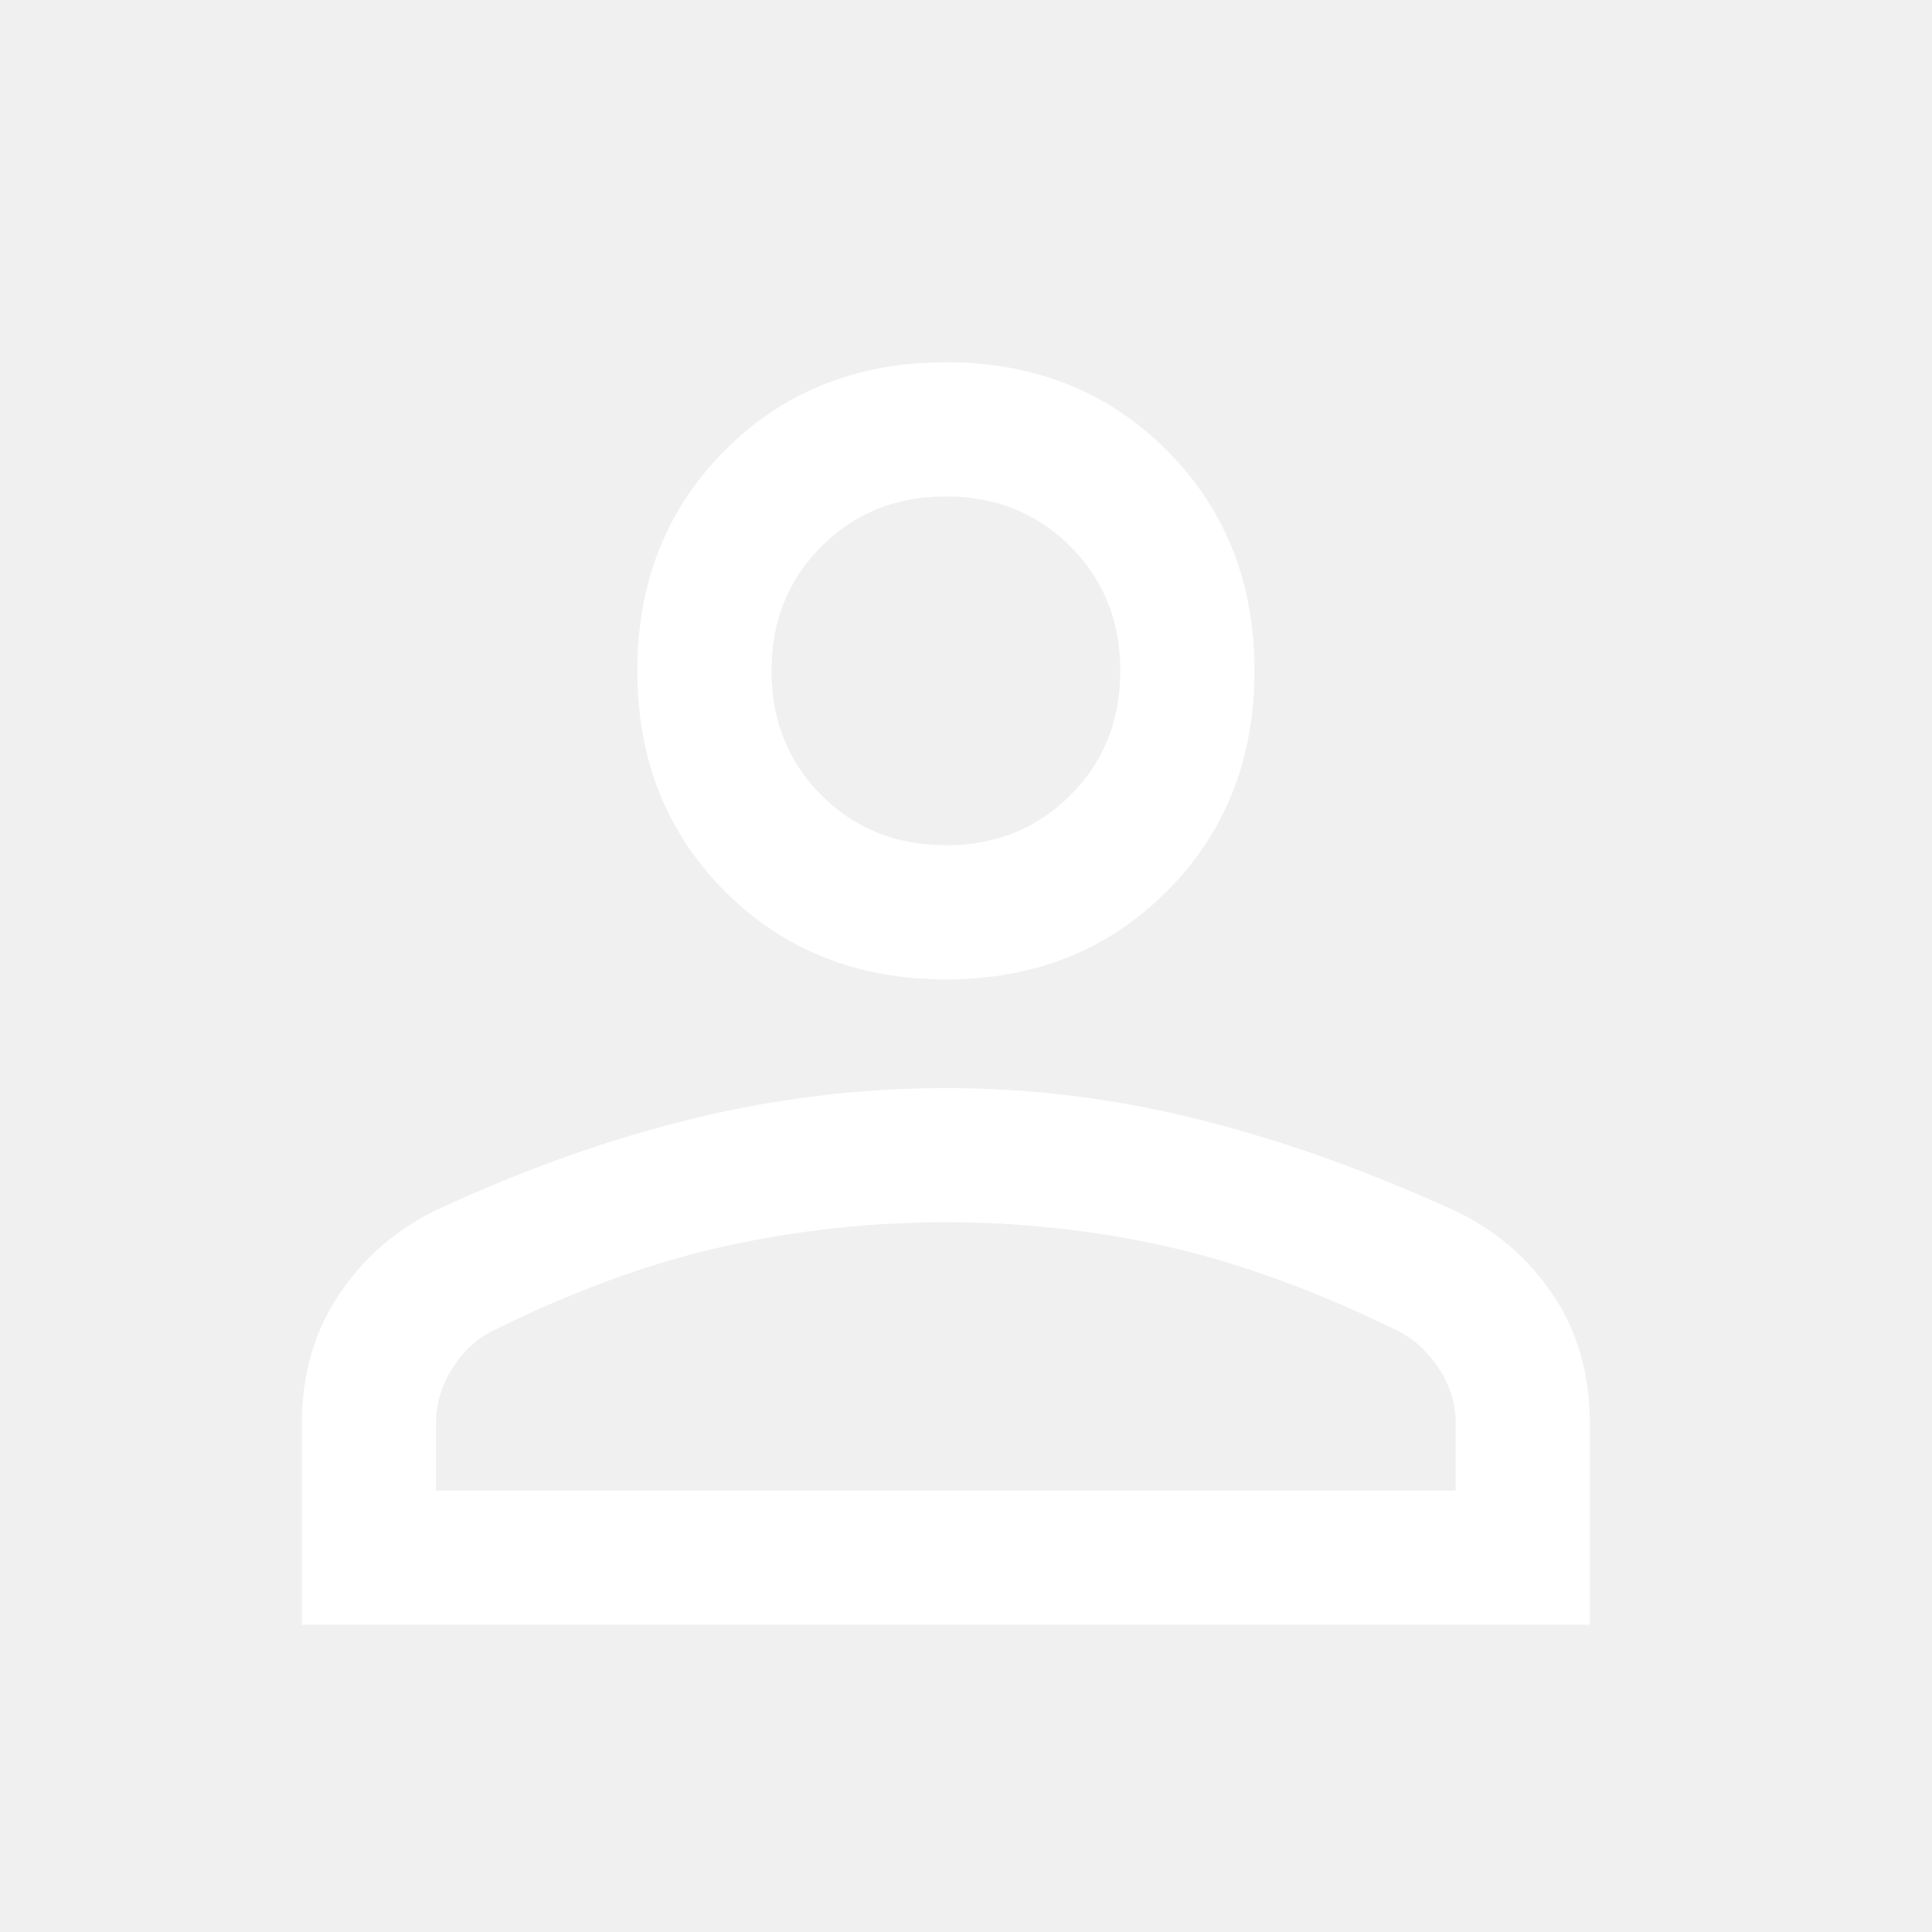
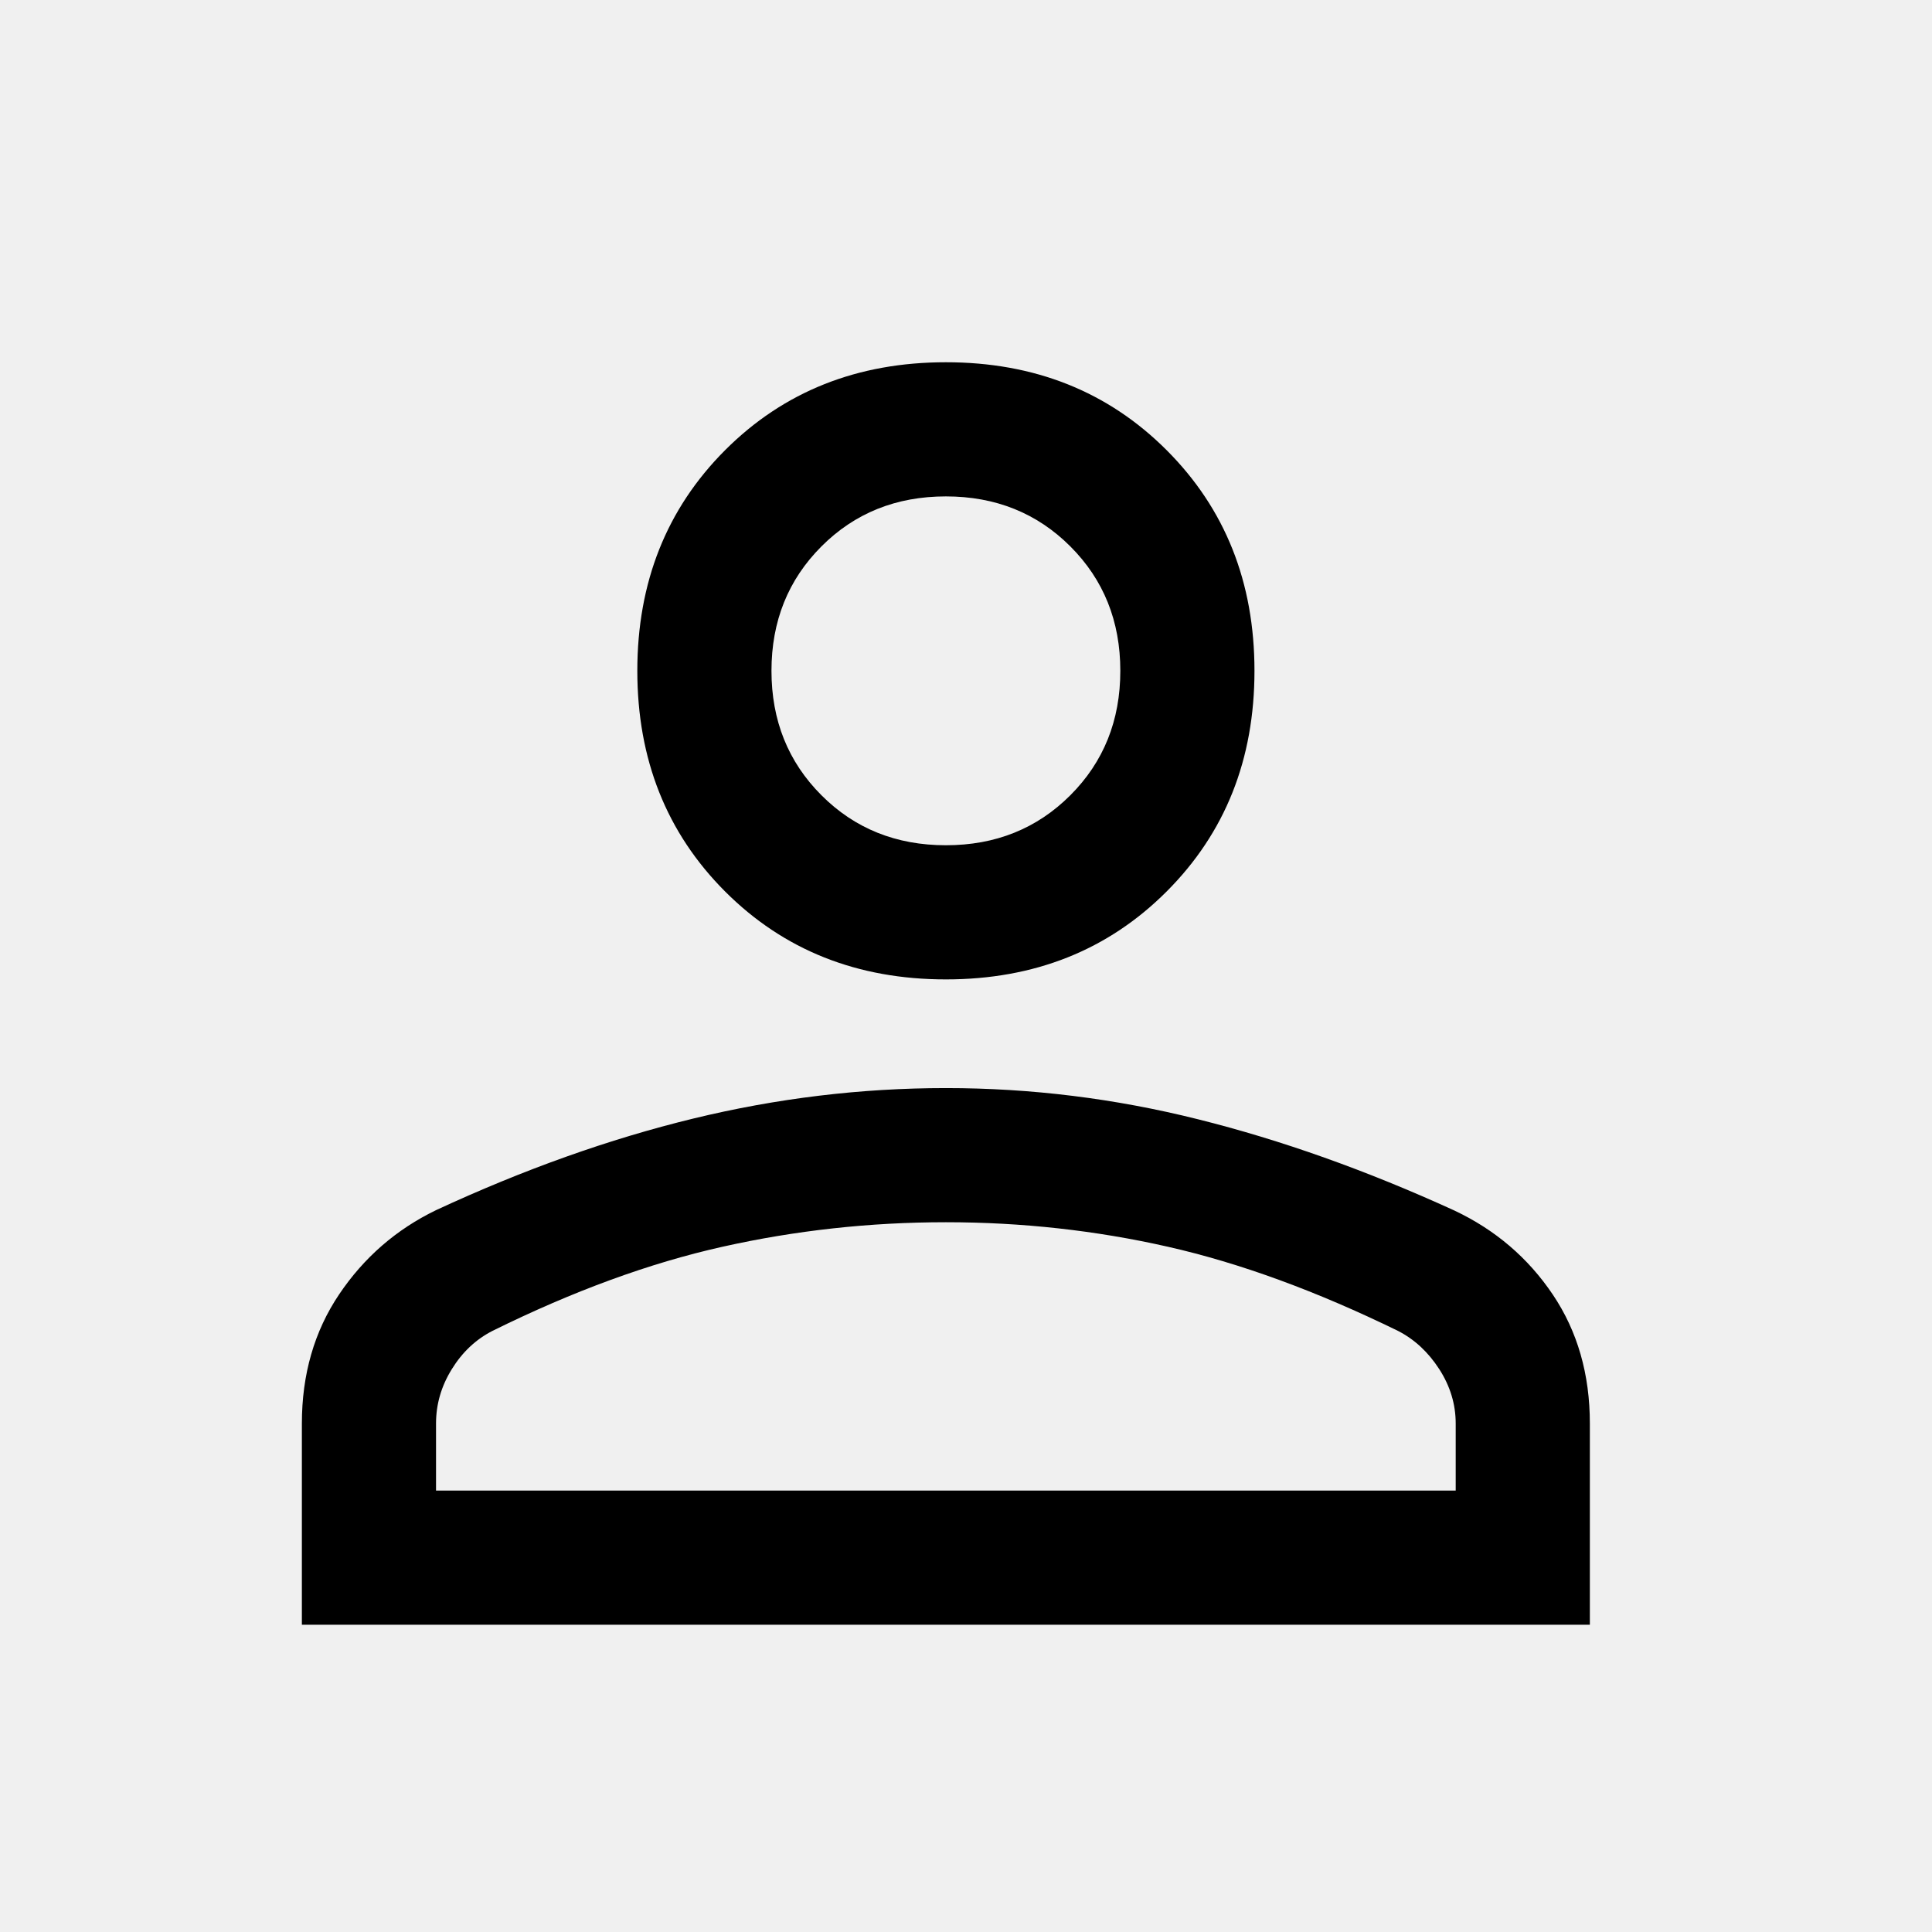
- <svg xmlns="http://www.w3.org/2000/svg" width="32" height="32" viewBox="0 0 32 32" fill="none">
-   <path d="M15.667 16.222C14.2 16.222 12.981 15.737 12.011 14.767C11.041 13.796 10.556 12.578 10.556 11.111C10.556 9.644 11.041 8.426 12.011 7.455C12.981 6.485 14.2 6 15.667 6C17.133 6 18.352 6.485 19.322 7.455C20.293 8.426 20.778 9.644 20.778 11.111C20.778 12.578 20.293 13.796 19.322 14.767C18.352 15.737 17.133 16.222 15.667 16.222ZM5 26.911V23.578C5 22.763 5.206 22.05 5.617 21.439C6.028 20.828 6.563 20.363 7.222 20.044C8.674 19.37 10.093 18.865 11.478 18.528C12.863 18.191 14.259 18.022 15.667 18.022C17.074 18.022 18.467 18.194 19.844 18.539C21.222 18.883 22.636 19.386 24.087 20.049C24.766 20.369 25.31 20.834 25.719 21.442C26.129 22.051 26.333 22.763 26.333 23.578V26.911H5ZM7.222 24.689H24.111V23.578C24.111 23.259 24.02 22.959 23.839 22.678C23.657 22.396 23.43 22.185 23.156 22.044C21.807 21.385 20.537 20.92 19.344 20.65C18.152 20.38 16.926 20.244 15.667 20.244C14.407 20.244 13.174 20.38 11.967 20.65C10.759 20.92 9.489 21.385 8.156 22.044C7.881 22.185 7.657 22.396 7.483 22.678C7.309 22.959 7.222 23.259 7.222 23.578V24.689ZM15.667 14C16.489 14 17.176 13.724 17.728 13.172C18.28 12.62 18.556 11.933 18.556 11.111C18.556 10.289 18.28 9.602 17.728 9.05C17.176 8.498 16.489 8.222 15.667 8.222C14.844 8.222 14.157 8.498 13.606 9.05C13.054 9.602 12.778 10.289 12.778 11.111C12.778 11.933 13.054 12.62 13.606 13.172C14.157 13.724 14.844 14 15.667 14Z" fill="white" />
+ <svg xmlns="http://www.w3.org/2000/svg" width="32" height="32" viewBox="0 0 32 32">
+   <path d="M15.667 16.222C14.2 16.222 12.981 15.737 12.011 14.767C11.041 13.796 10.556 12.578 10.556 11.111C10.556 9.644 11.041 8.426 12.011 7.455C12.981 6.485 14.2 6 15.667 6C17.133 6 18.352 6.485 19.322 7.455C20.293 8.426 20.778 9.644 20.778 11.111C20.778 12.578 20.293 13.796 19.322 14.767C18.352 15.737 17.133 16.222 15.667 16.222ZM5 26.911V23.578C5 22.763 5.206 22.05 5.617 21.439C6.028 20.828 6.563 20.363 7.222 20.044C8.674 19.37 10.093 18.865 11.478 18.528C12.863 18.191 14.259 18.022 15.667 18.022C17.074 18.022 18.467 18.194 19.844 18.539C21.222 18.883 22.636 19.386 24.087 20.049C24.766 20.369 25.31 20.834 25.719 21.442C26.129 22.051 26.333 22.763 26.333 23.578V26.911H5ZM7.222 24.689H24.111V23.578C24.111 23.259 24.02 22.959 23.839 22.678C23.657 22.396 23.43 22.185 23.156 22.044C21.807 21.385 20.537 20.92 19.344 20.65C18.152 20.38 16.926 20.244 15.667 20.244C14.407 20.244 13.174 20.38 11.967 20.65C10.759 20.92 9.489 21.385 8.156 22.044C7.881 22.185 7.657 22.396 7.483 22.678C7.309 22.959 7.222 23.259 7.222 23.578V24.689ZM15.667 14C16.489 14 17.176 13.724 17.728 13.172C18.28 12.62 18.556 11.933 18.556 11.111C18.556 10.289 18.28 9.602 17.728 9.05C17.176 8.498 16.489 8.222 15.667 8.222C14.844 8.222 14.157 8.498 13.606 9.05C13.054 9.602 12.778 10.289 12.778 11.111C12.778 11.933 13.054 12.62 13.606 13.172C14.157 13.724 14.844 14 15.667 14Z" />
</svg>
